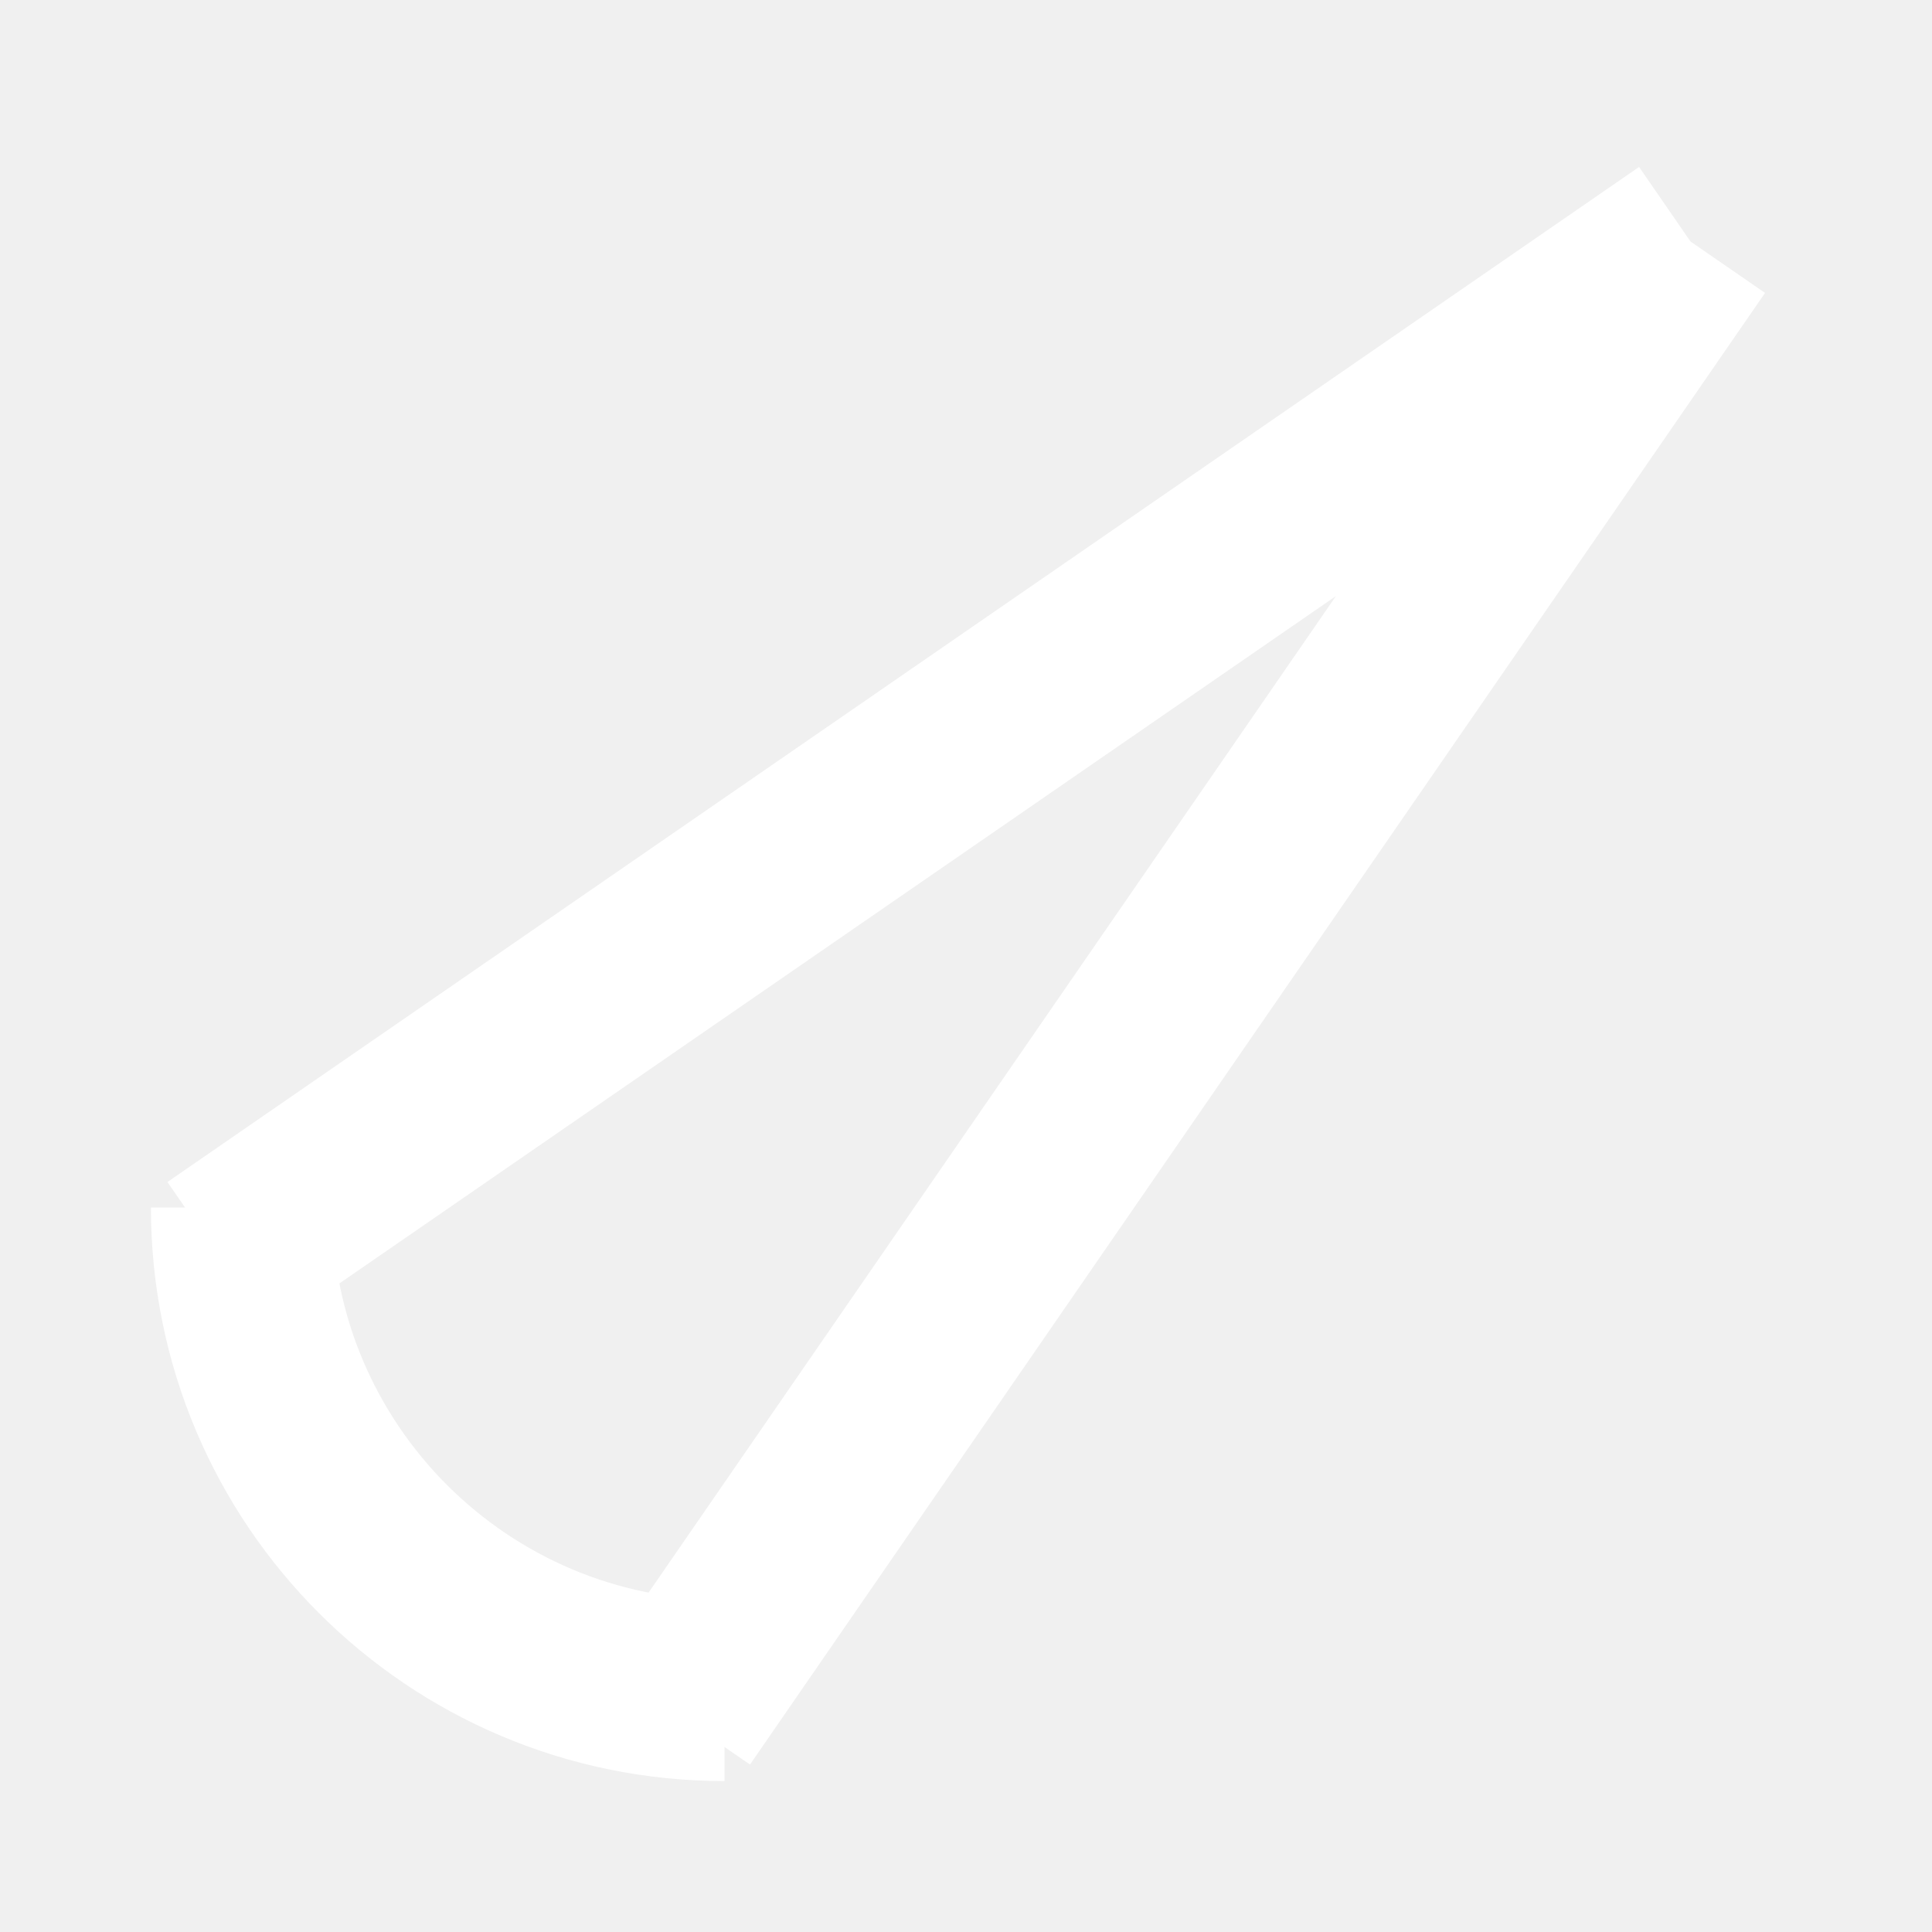
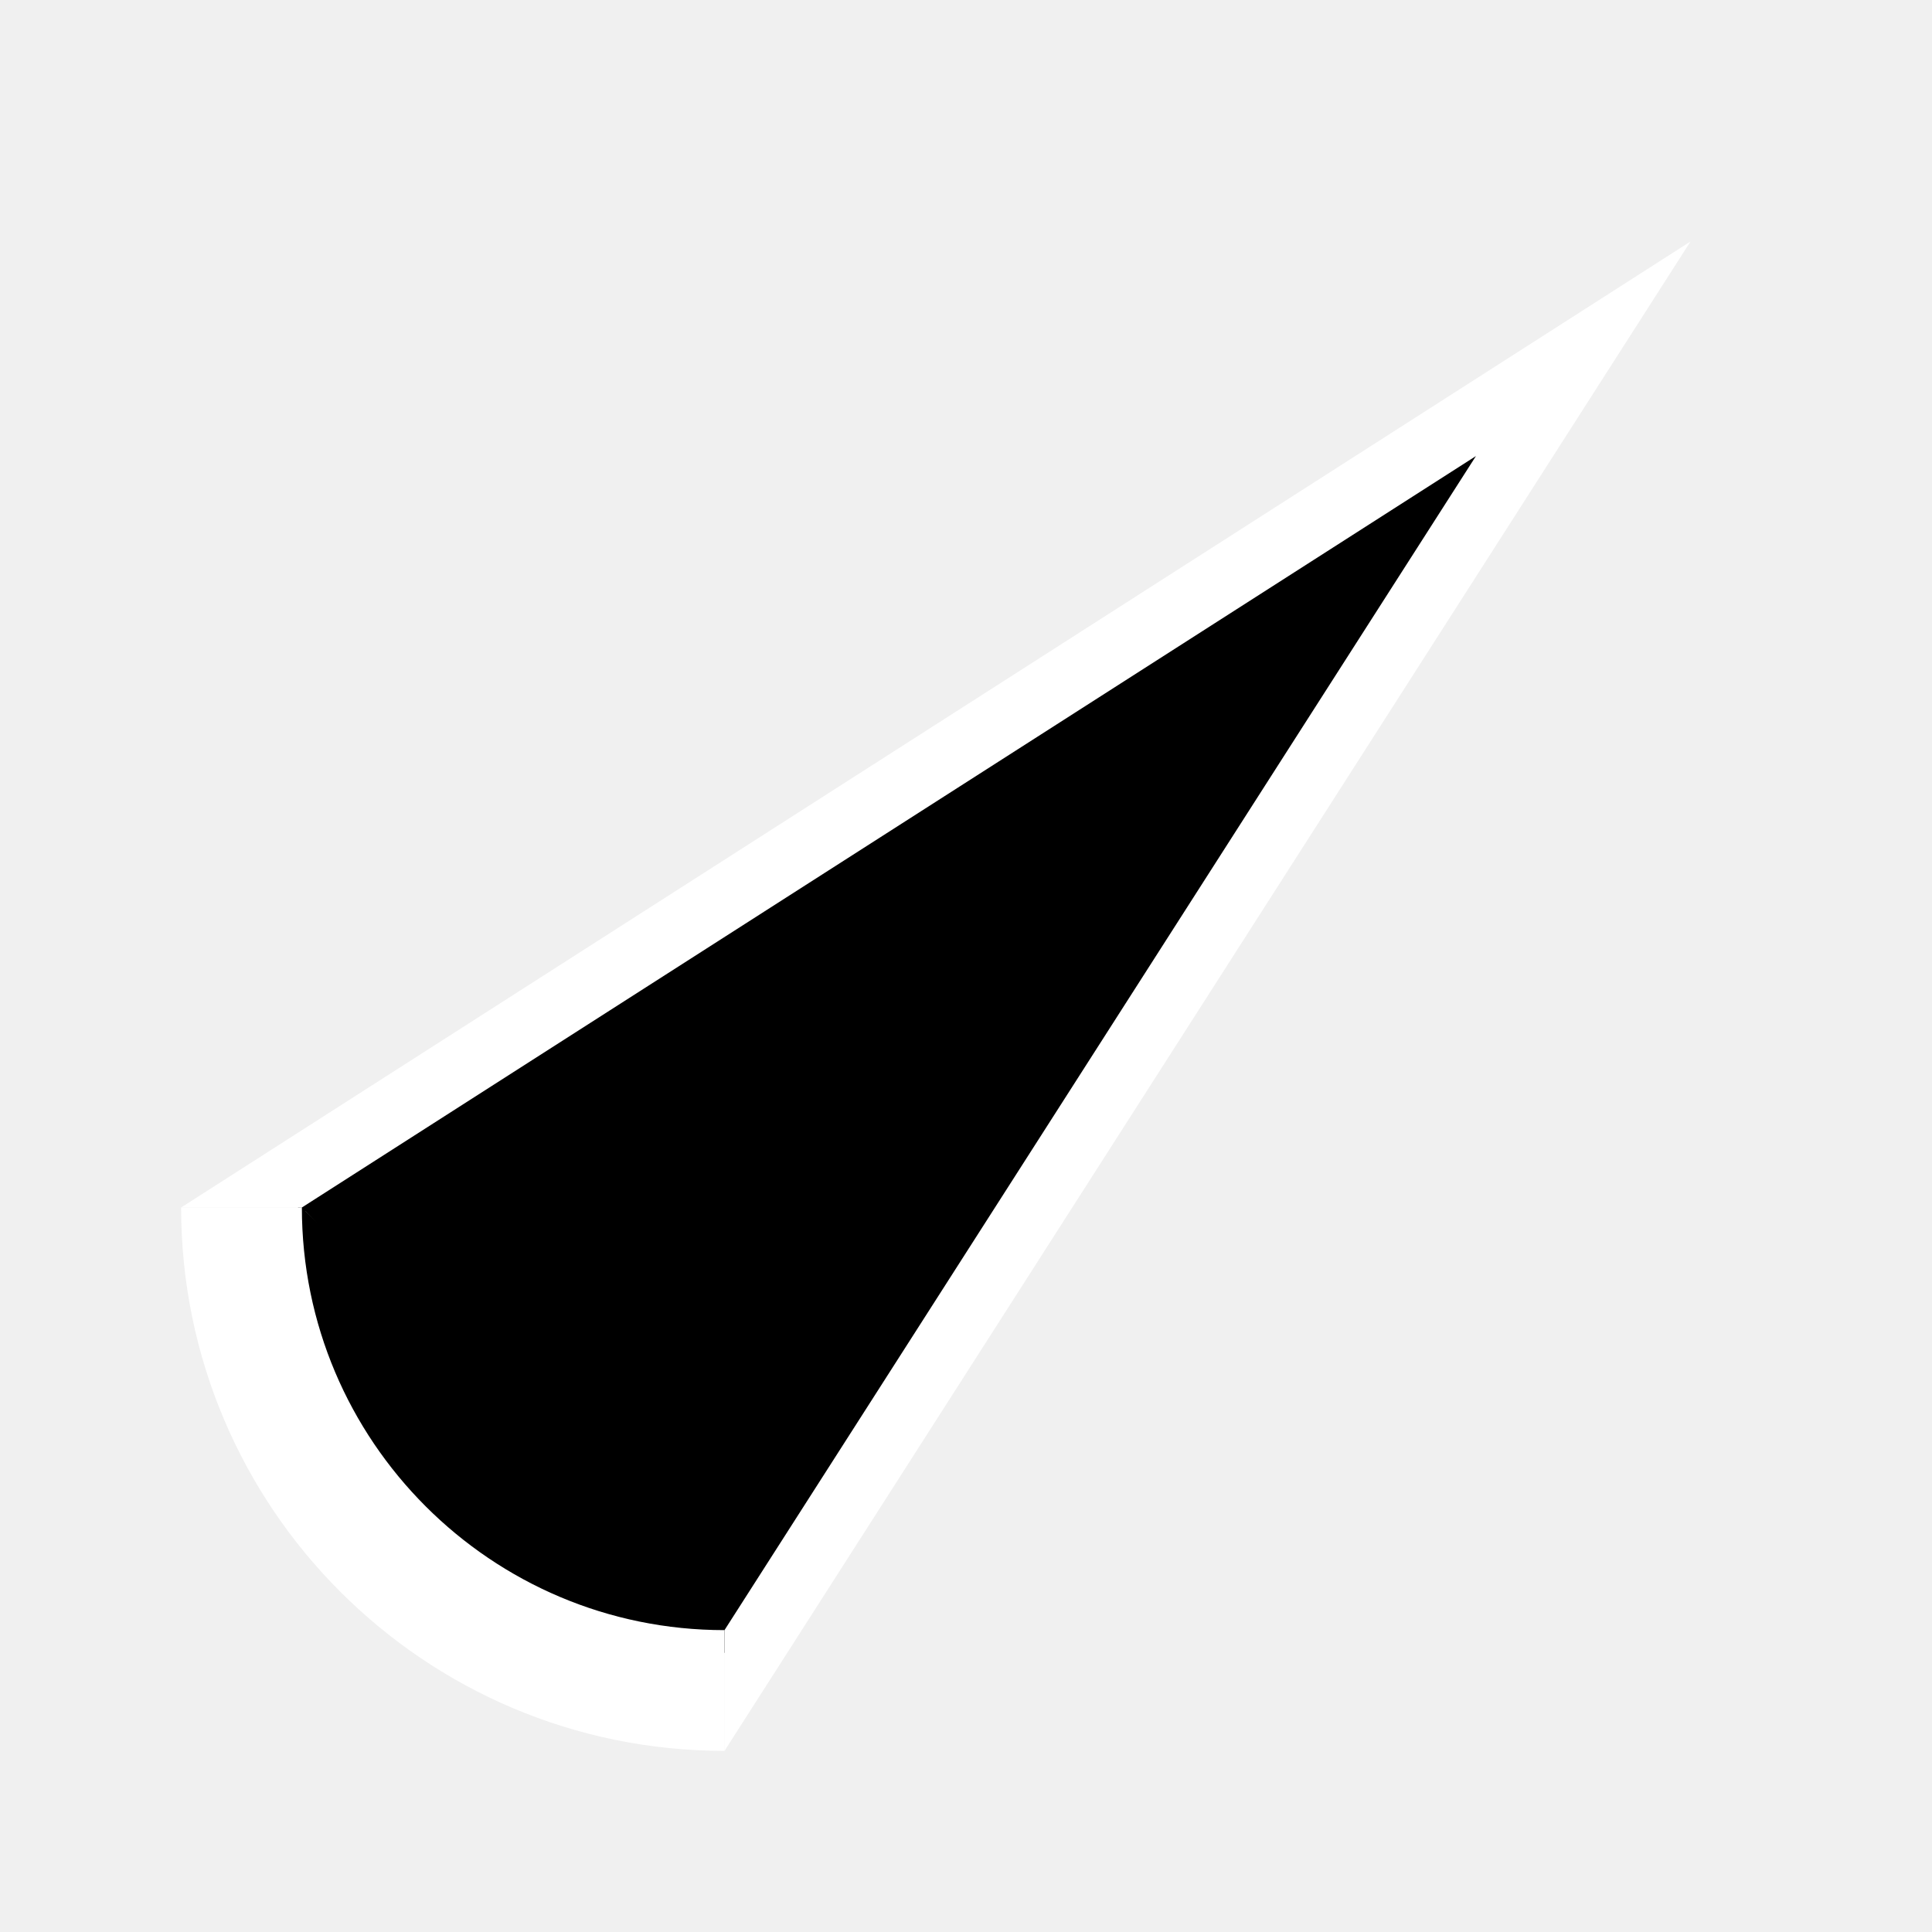
- <svg xmlns="http://www.w3.org/2000/svg" version="1.1" baseProfile="full" width="128" height="128">
-   <path d="M 16 80 A 32 32 0 0 0 48 112 M 14.5 83.25 L 112 16 M 44.75 113.5 L 112 16" stroke="white" fill="red" fill-opacity="0" stroke-width="12" />
+ <svg xmlns="http://www.w3.org/2000/svg" version="1.1" baseProfile="full" width="256" height="256">
+   <path d="M 40, 160 A 52 52 0 0 0 96 216" stroke="black" stroke-width="1" fill="black" fill-opacity="1" />
+   <polyline points="40, 160 195.57, 60.42 96, 219" stroke="black" stroke-width="1" fill="black" fill-opacity="1" />
+   <path d="M 32 160 A 64 64 0 0 0 96 224" stroke="white" stroke-width="16" fill="white" fill-opacity="0" />
+   <polyline points="24, 160 224, 32 96, 232 96, 216 195.57, 60.43 40, 160 24, 160" stroke="white" stroke-width="0" fill="white" fill-opacity="1" />
</svg>
